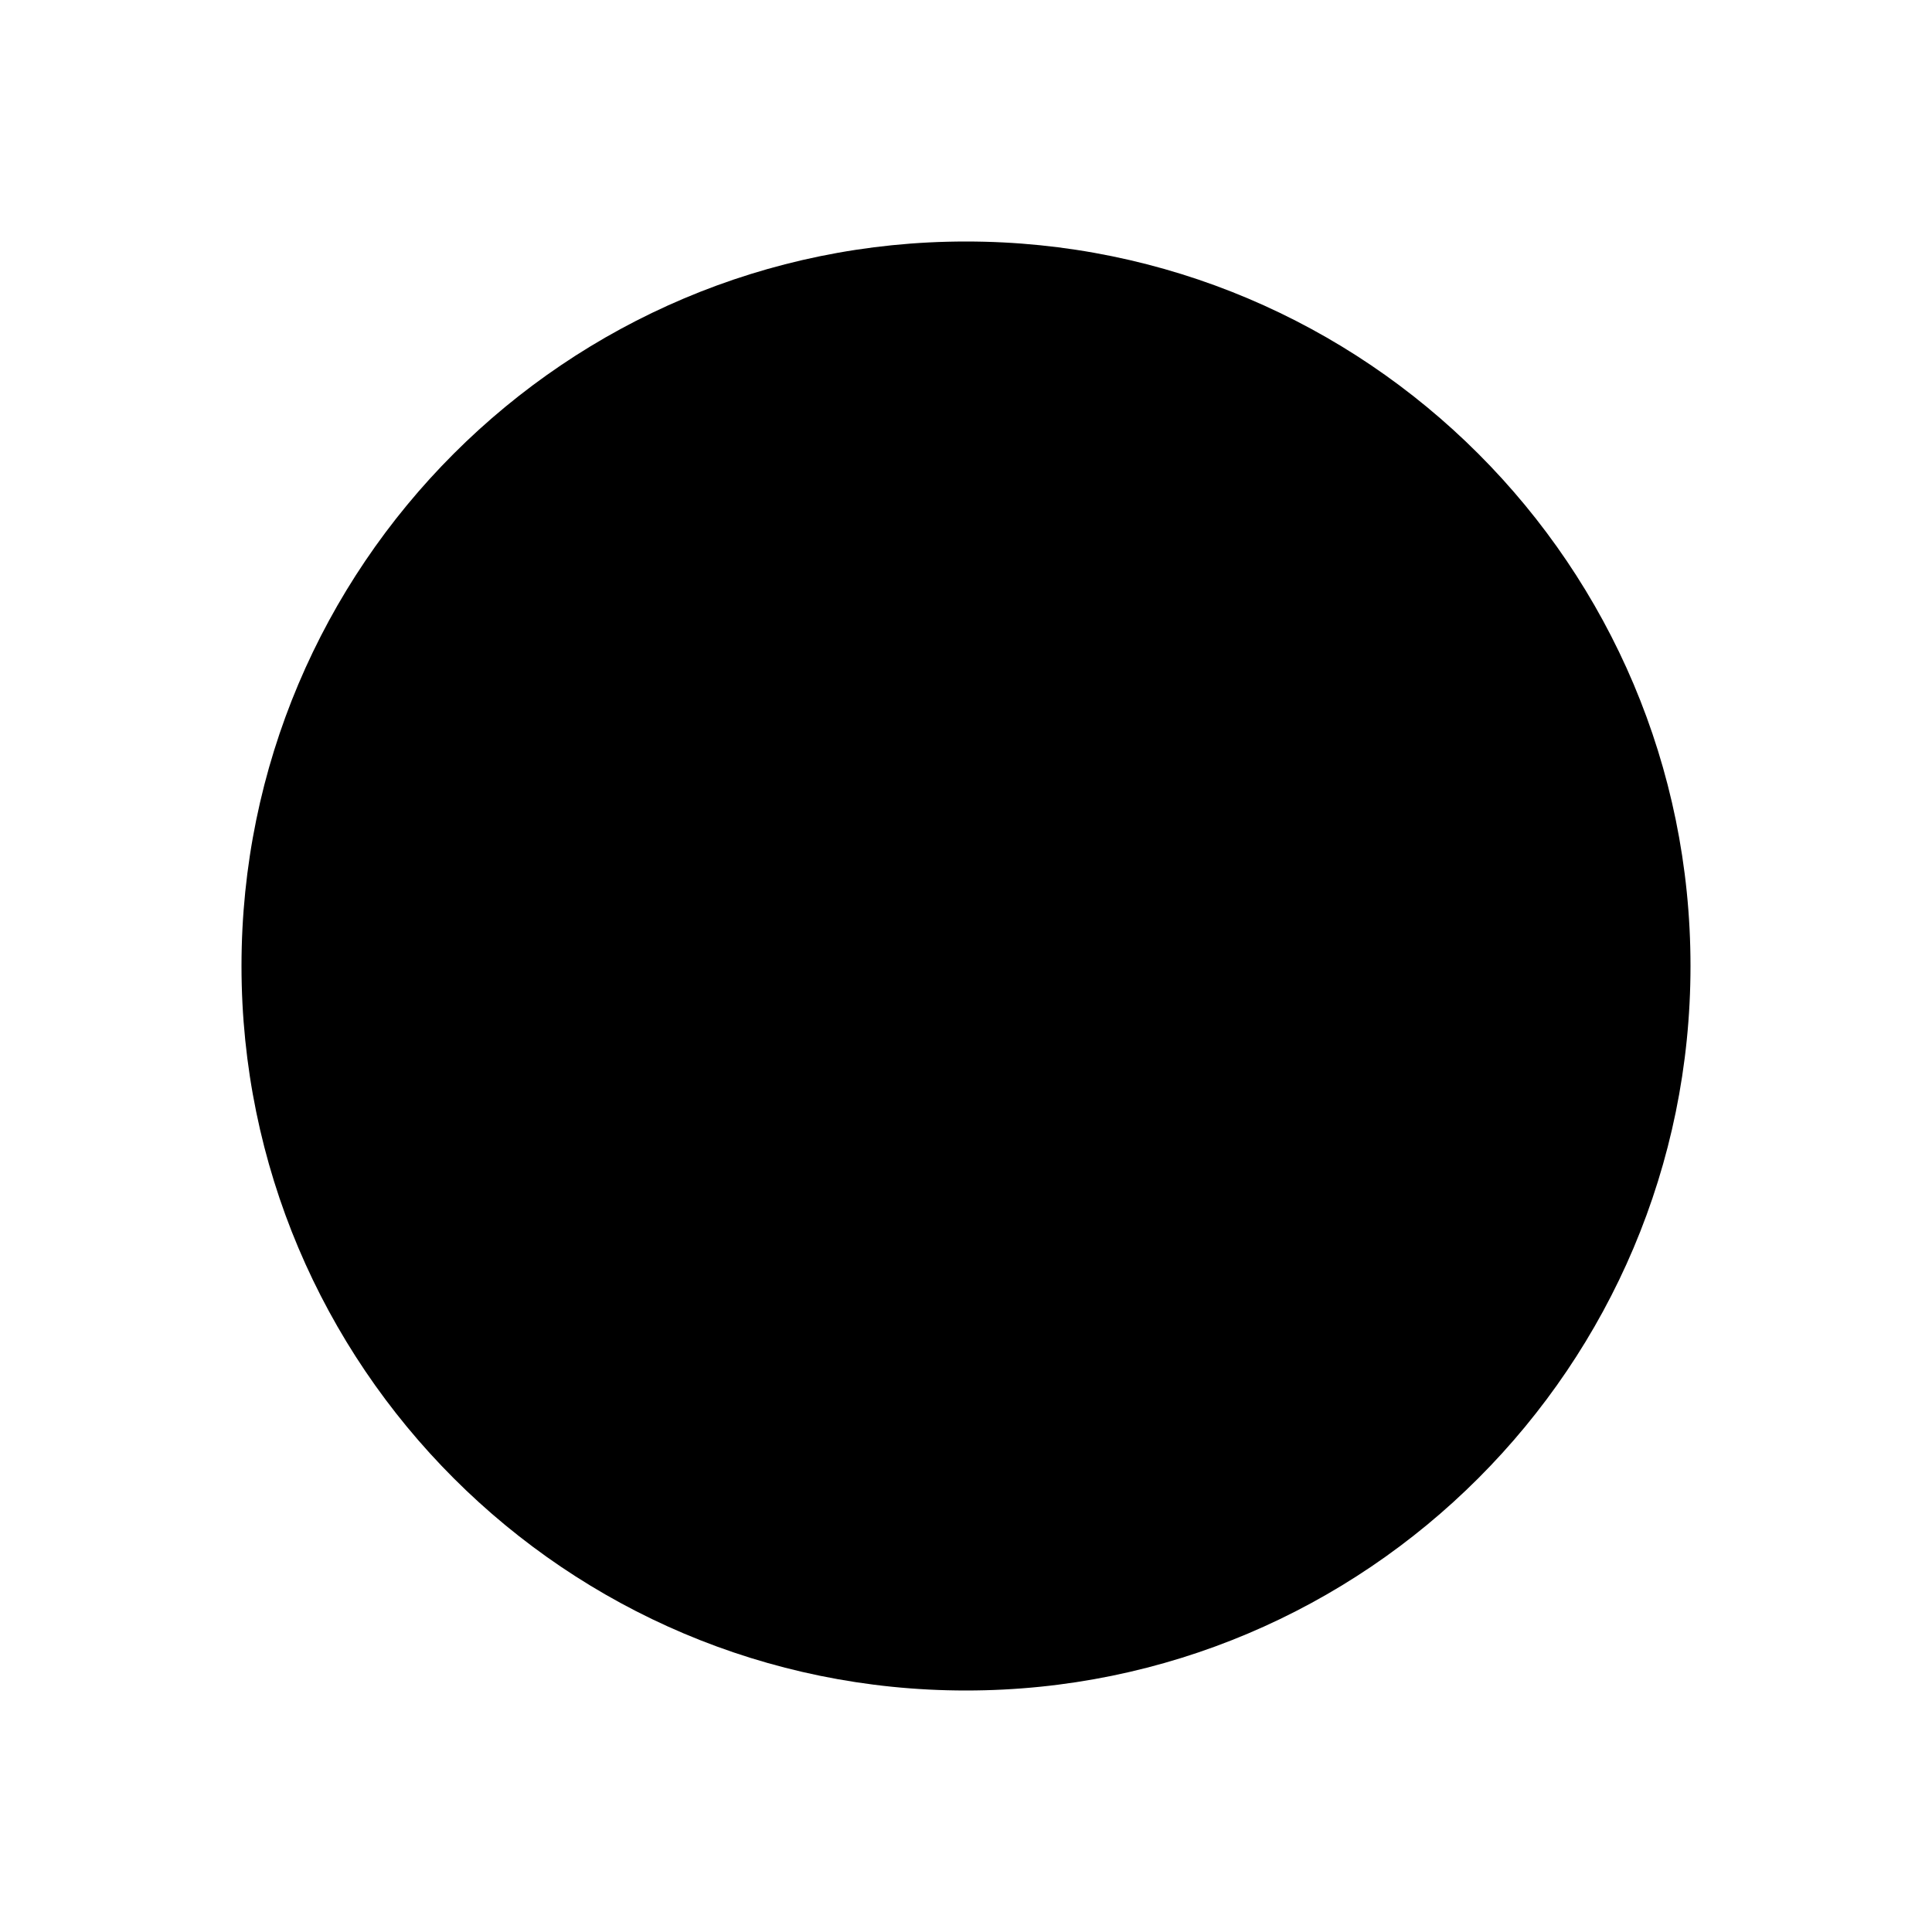
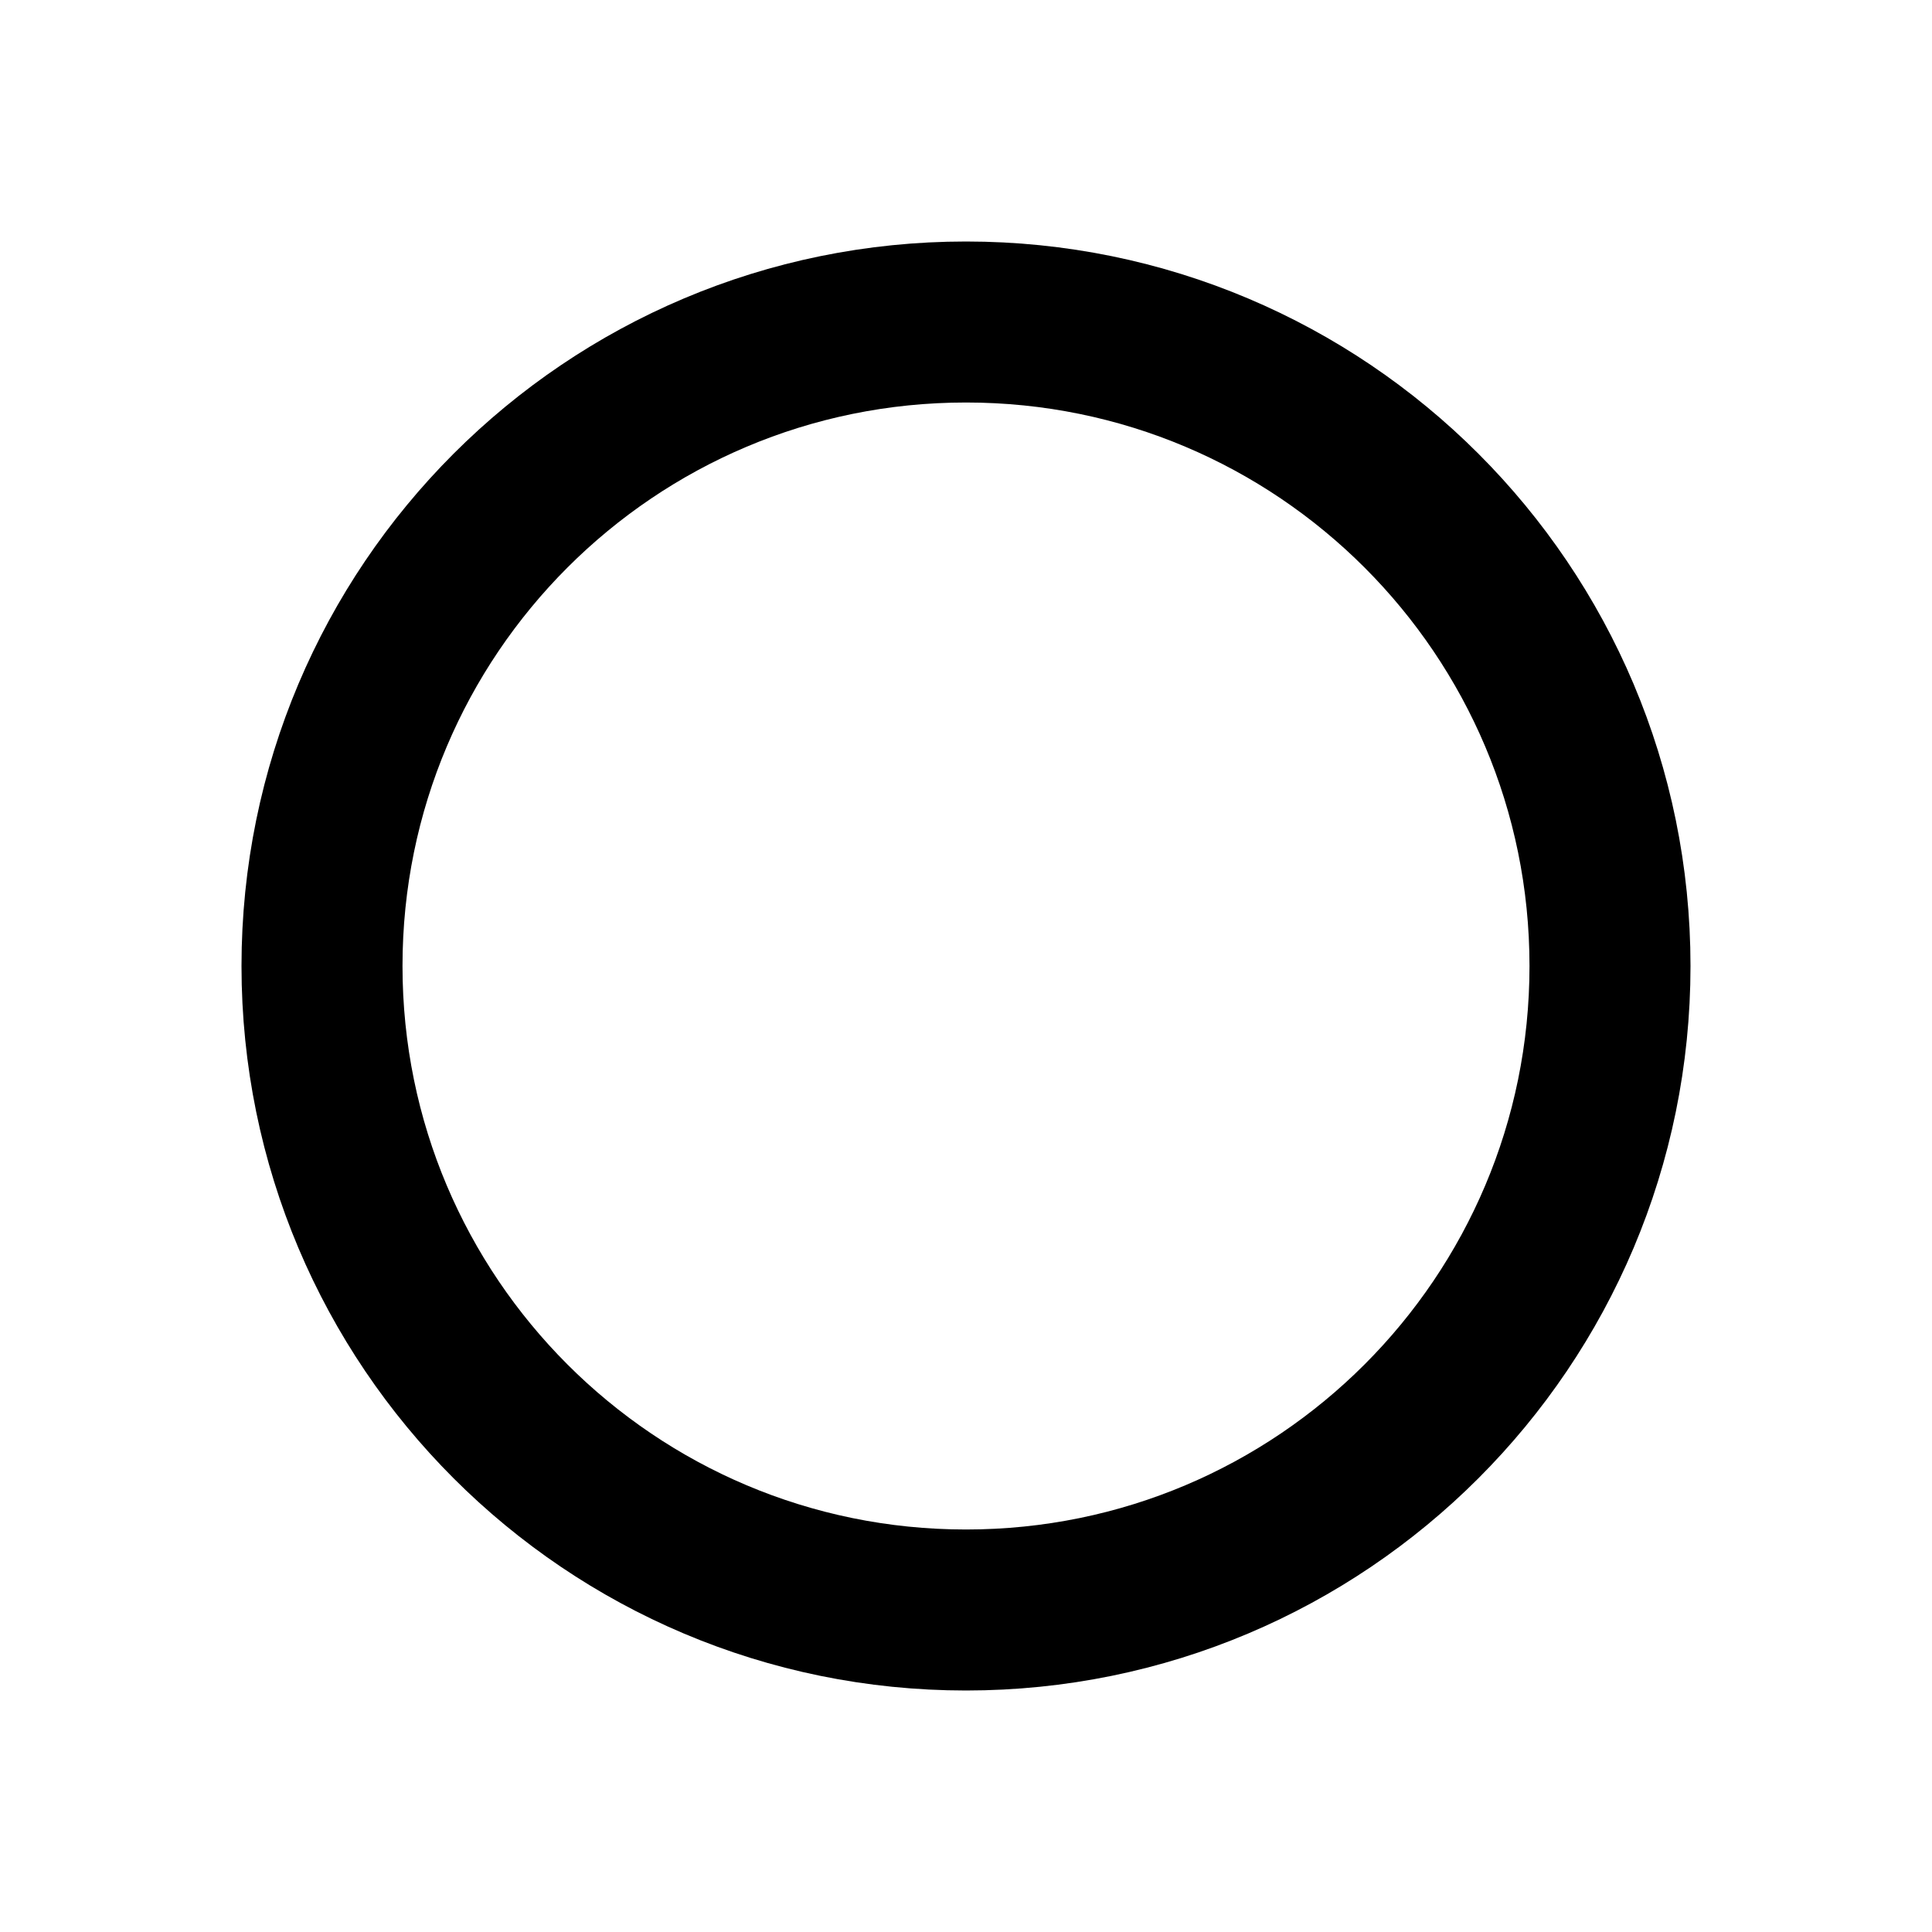
- <svg xmlns="http://www.w3.org/2000/svg" viewBox="0 0 24 24">
-   <path d="M12 3 C16.97 3 21 7.03 21 12 C21 16.97 16.97 21 12 21 C7.03 21 3 16.97 3 12 C3 7.03 7.03 3 12 3 Z M12 5 C15.87 5 19 8.13 19 12 C19 15.87 15.87 19 12 19 C8.13 19 5 15.87 5 12 C5 8.13 8.13 5 12 5 Z" />
+ <svg viewBox="0 0 24 24" fill="none" stroke="#000" stroke-width="2.0" stroke-linecap="round">
+   <path d="M20 12C20 16.42 16.42 20 12 20C7.58 20 4 16.42 4 12C4 7.58 7.58 4 12 4C16.42 4 20 7.58 20 12Z" />
</svg>
